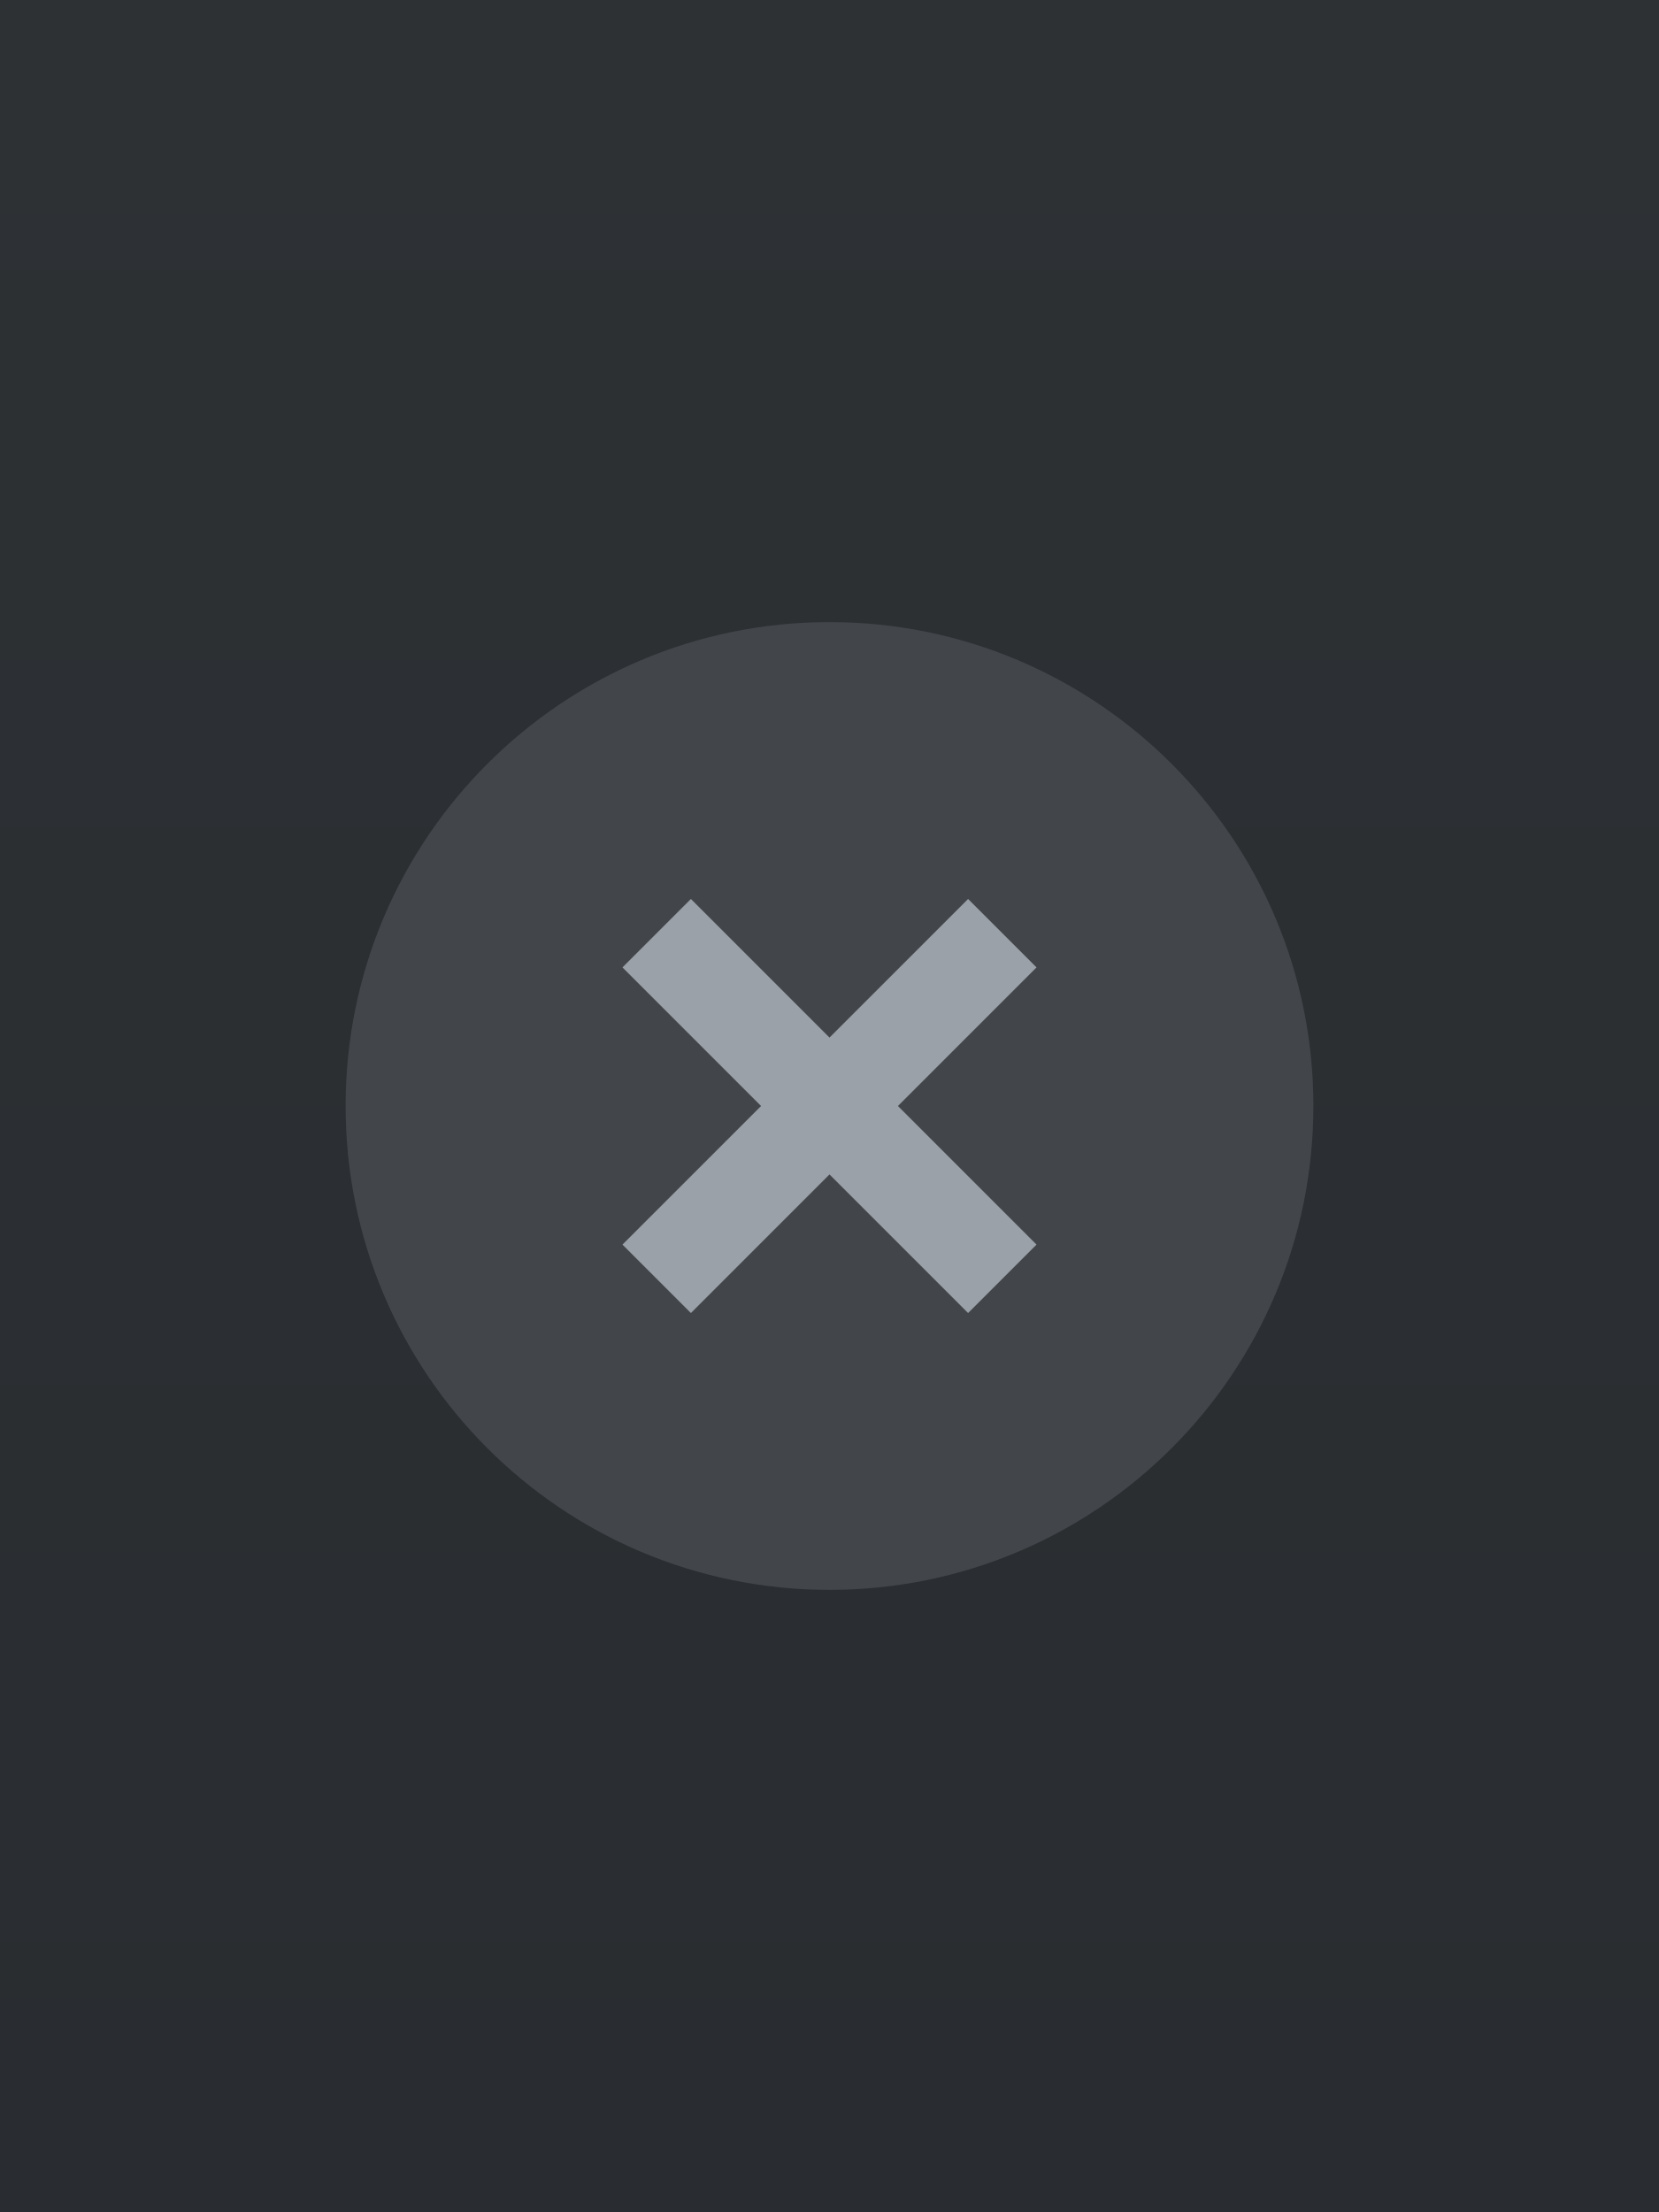
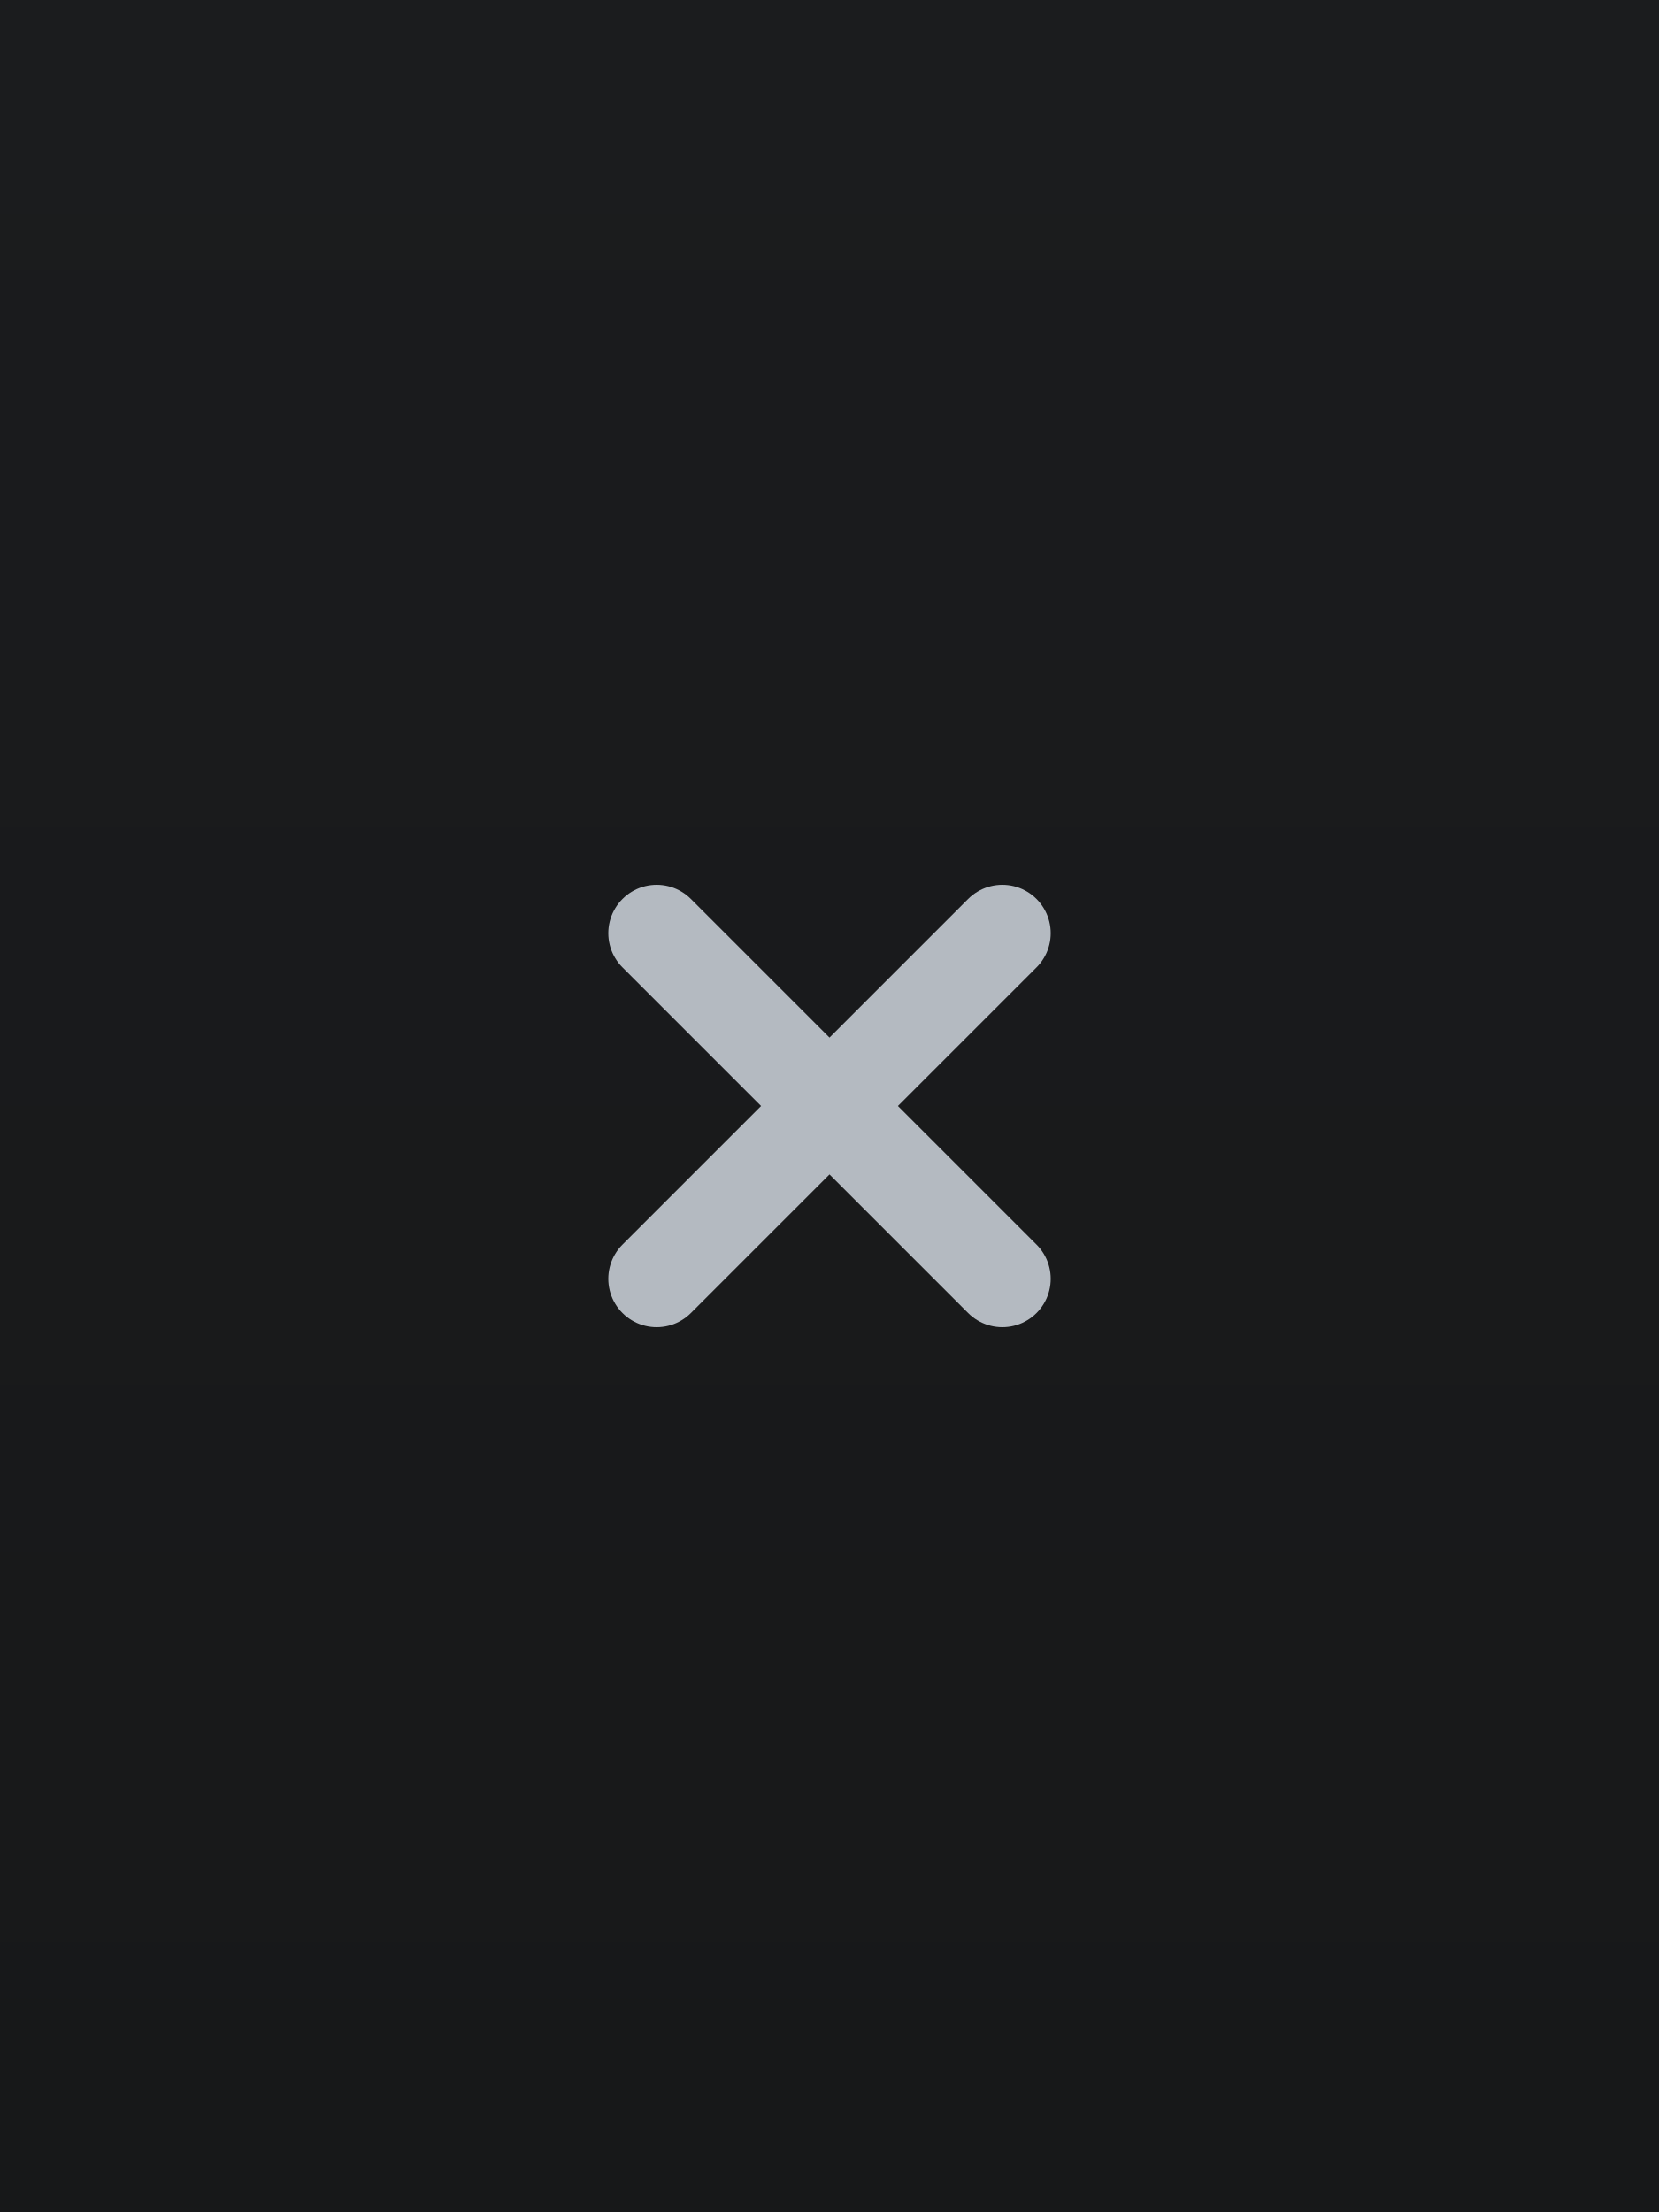
<svg xmlns="http://www.w3.org/2000/svg" width="24" height="32" viewBox="0 0 24 32">
  <defs>
    <linearGradient id="bar" x2="0" y2="1">
-       <stop offset="0" stop-color="#2e3134" />
-       <stop offset="1" stop-color="#292c30" />
+       <stop offset="0" stop-color="#1b1c1e" />
+       <stop offset="1" stop-color="#171819" />
    </linearGradient>
  </defs>
  <rect width="24" height="32" fill="url(#bar)" />
  <g transform="translate(4 8)">
-     <circle cx="8" cy="8" r="7" fill="#42464b" />
-     <path d="M5.5 5.5l5 5m0-5l-5 5" fill="none" stroke="#9ba1a8" stroke-width="1.4" stroke-linecap="butt" stroke-linejoin="miter" />
+     <path d="M5.5 5.5l5 5m0-5l-5 5" fill="none" stroke="#b4bac1" stroke-width="1.4" stroke-linecap="round" stroke-linejoin="round" />
  </g>
</svg>
